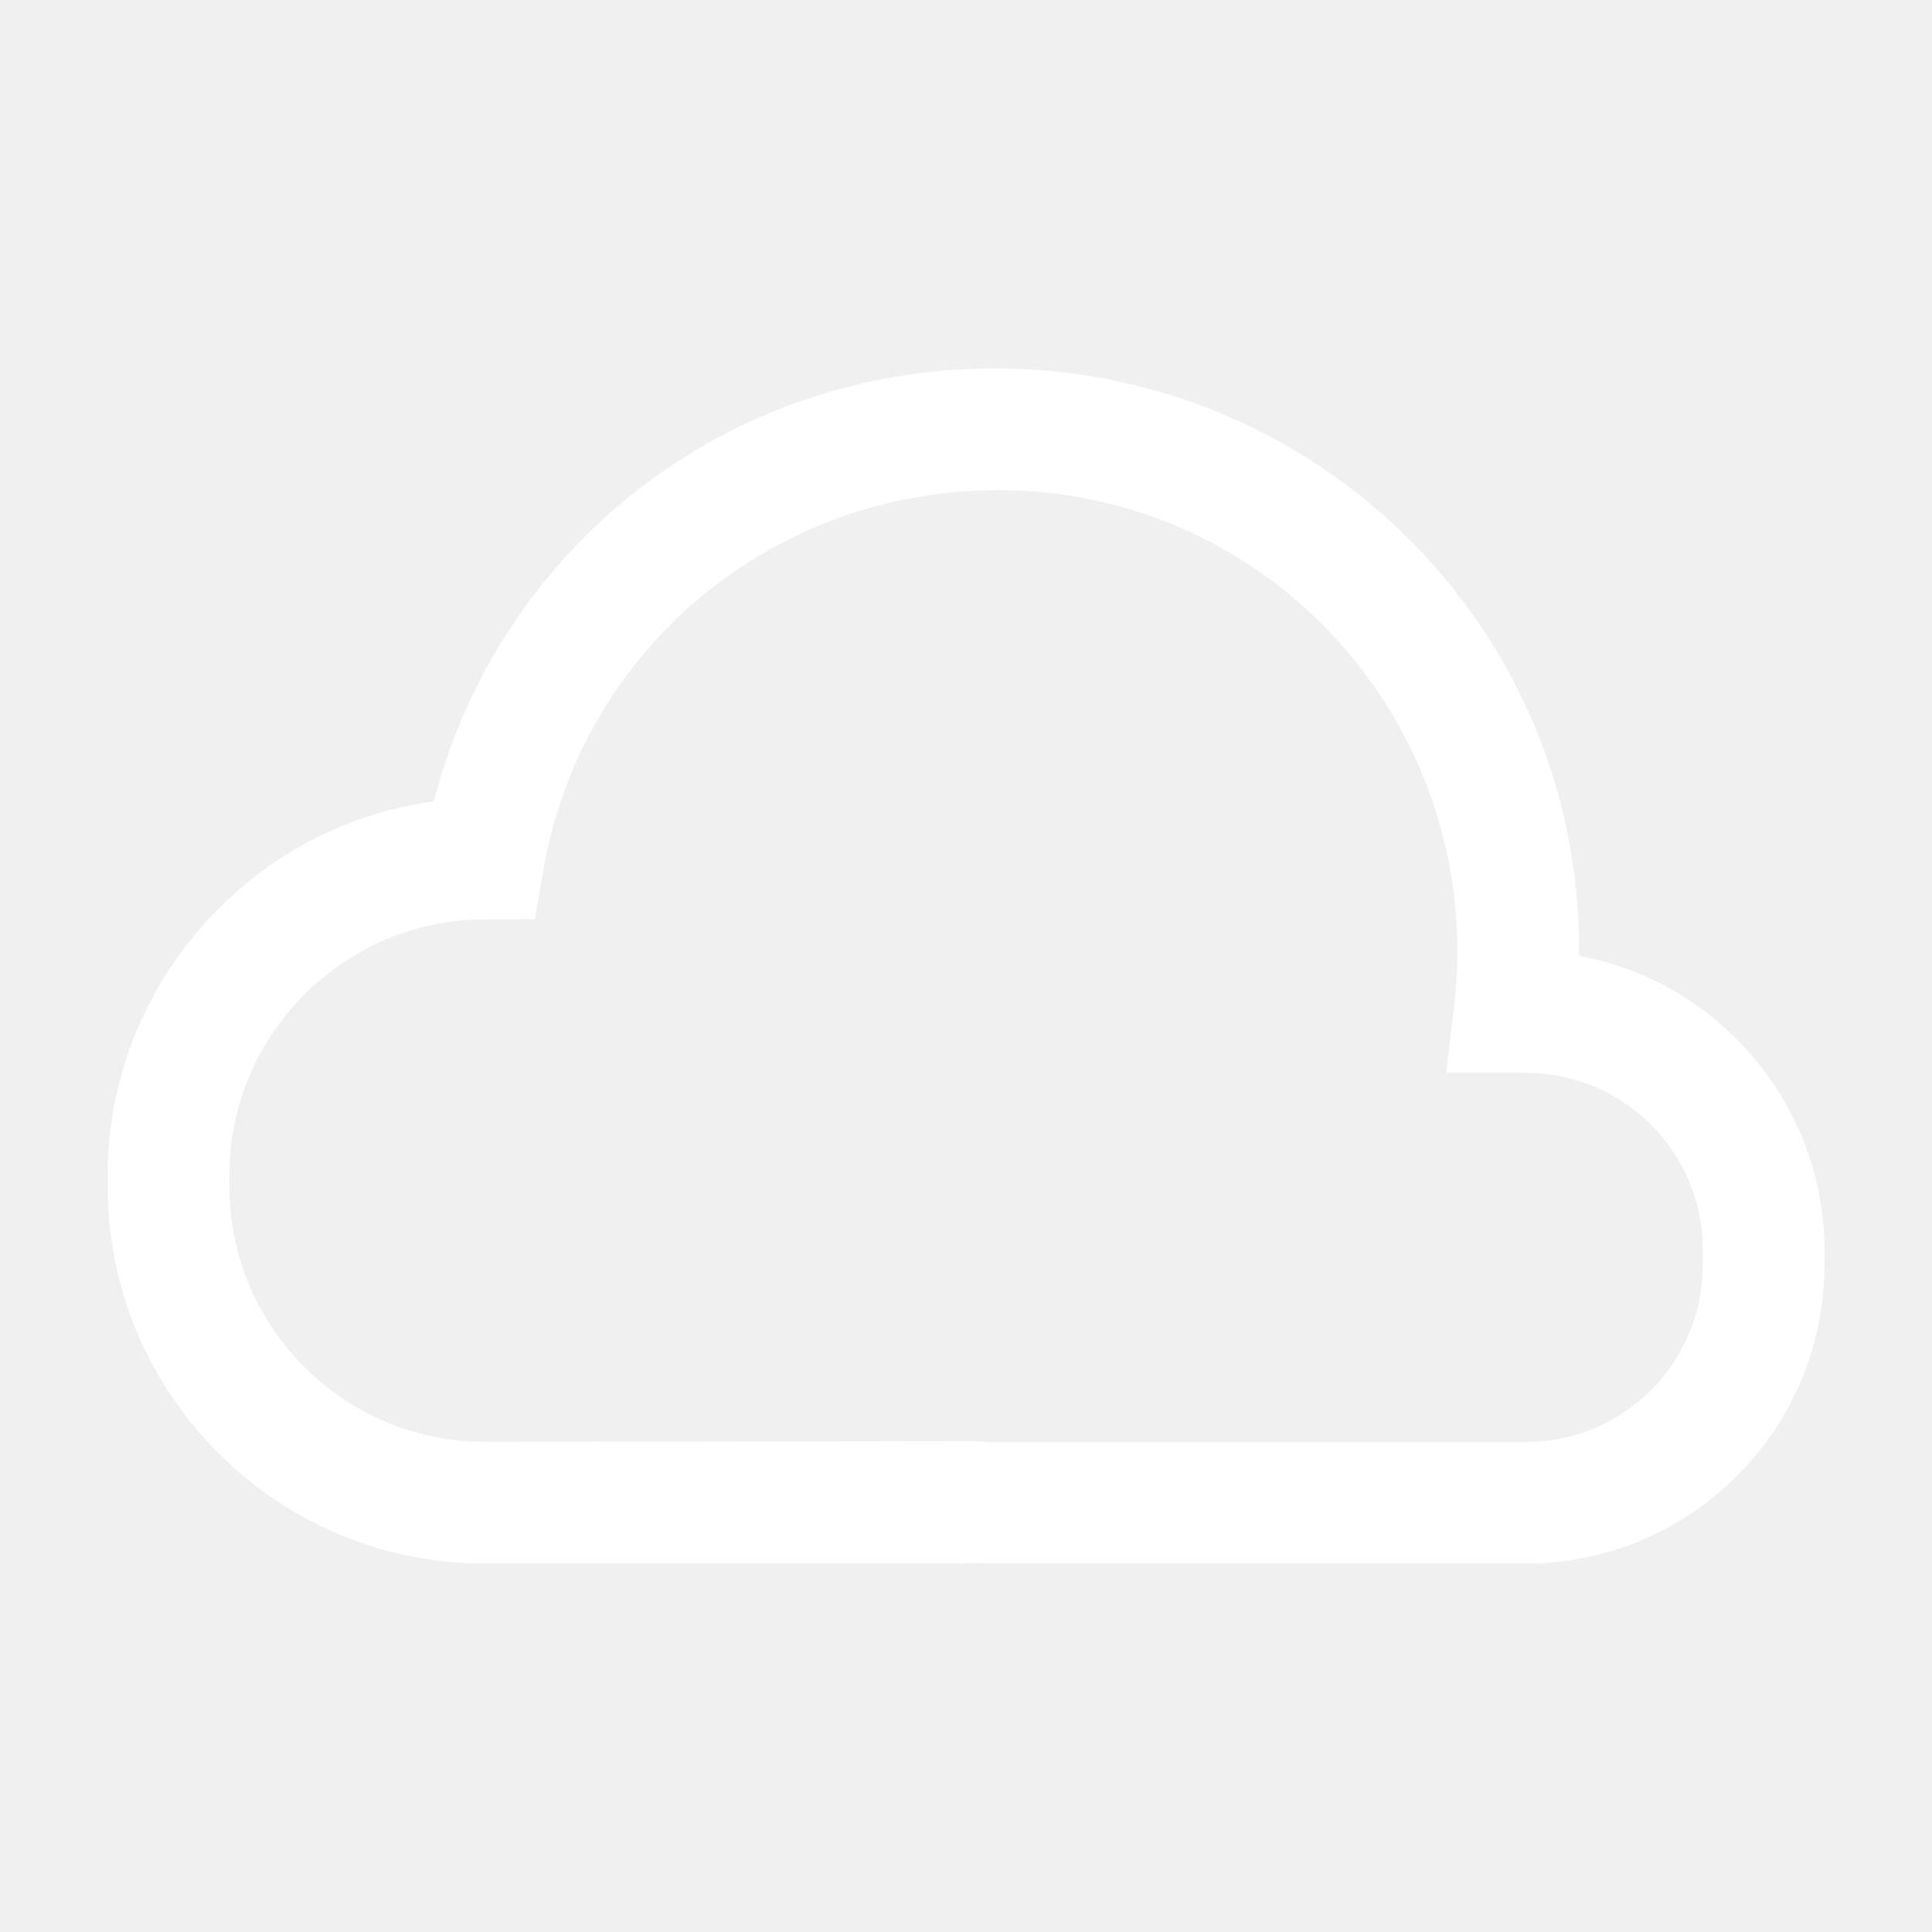
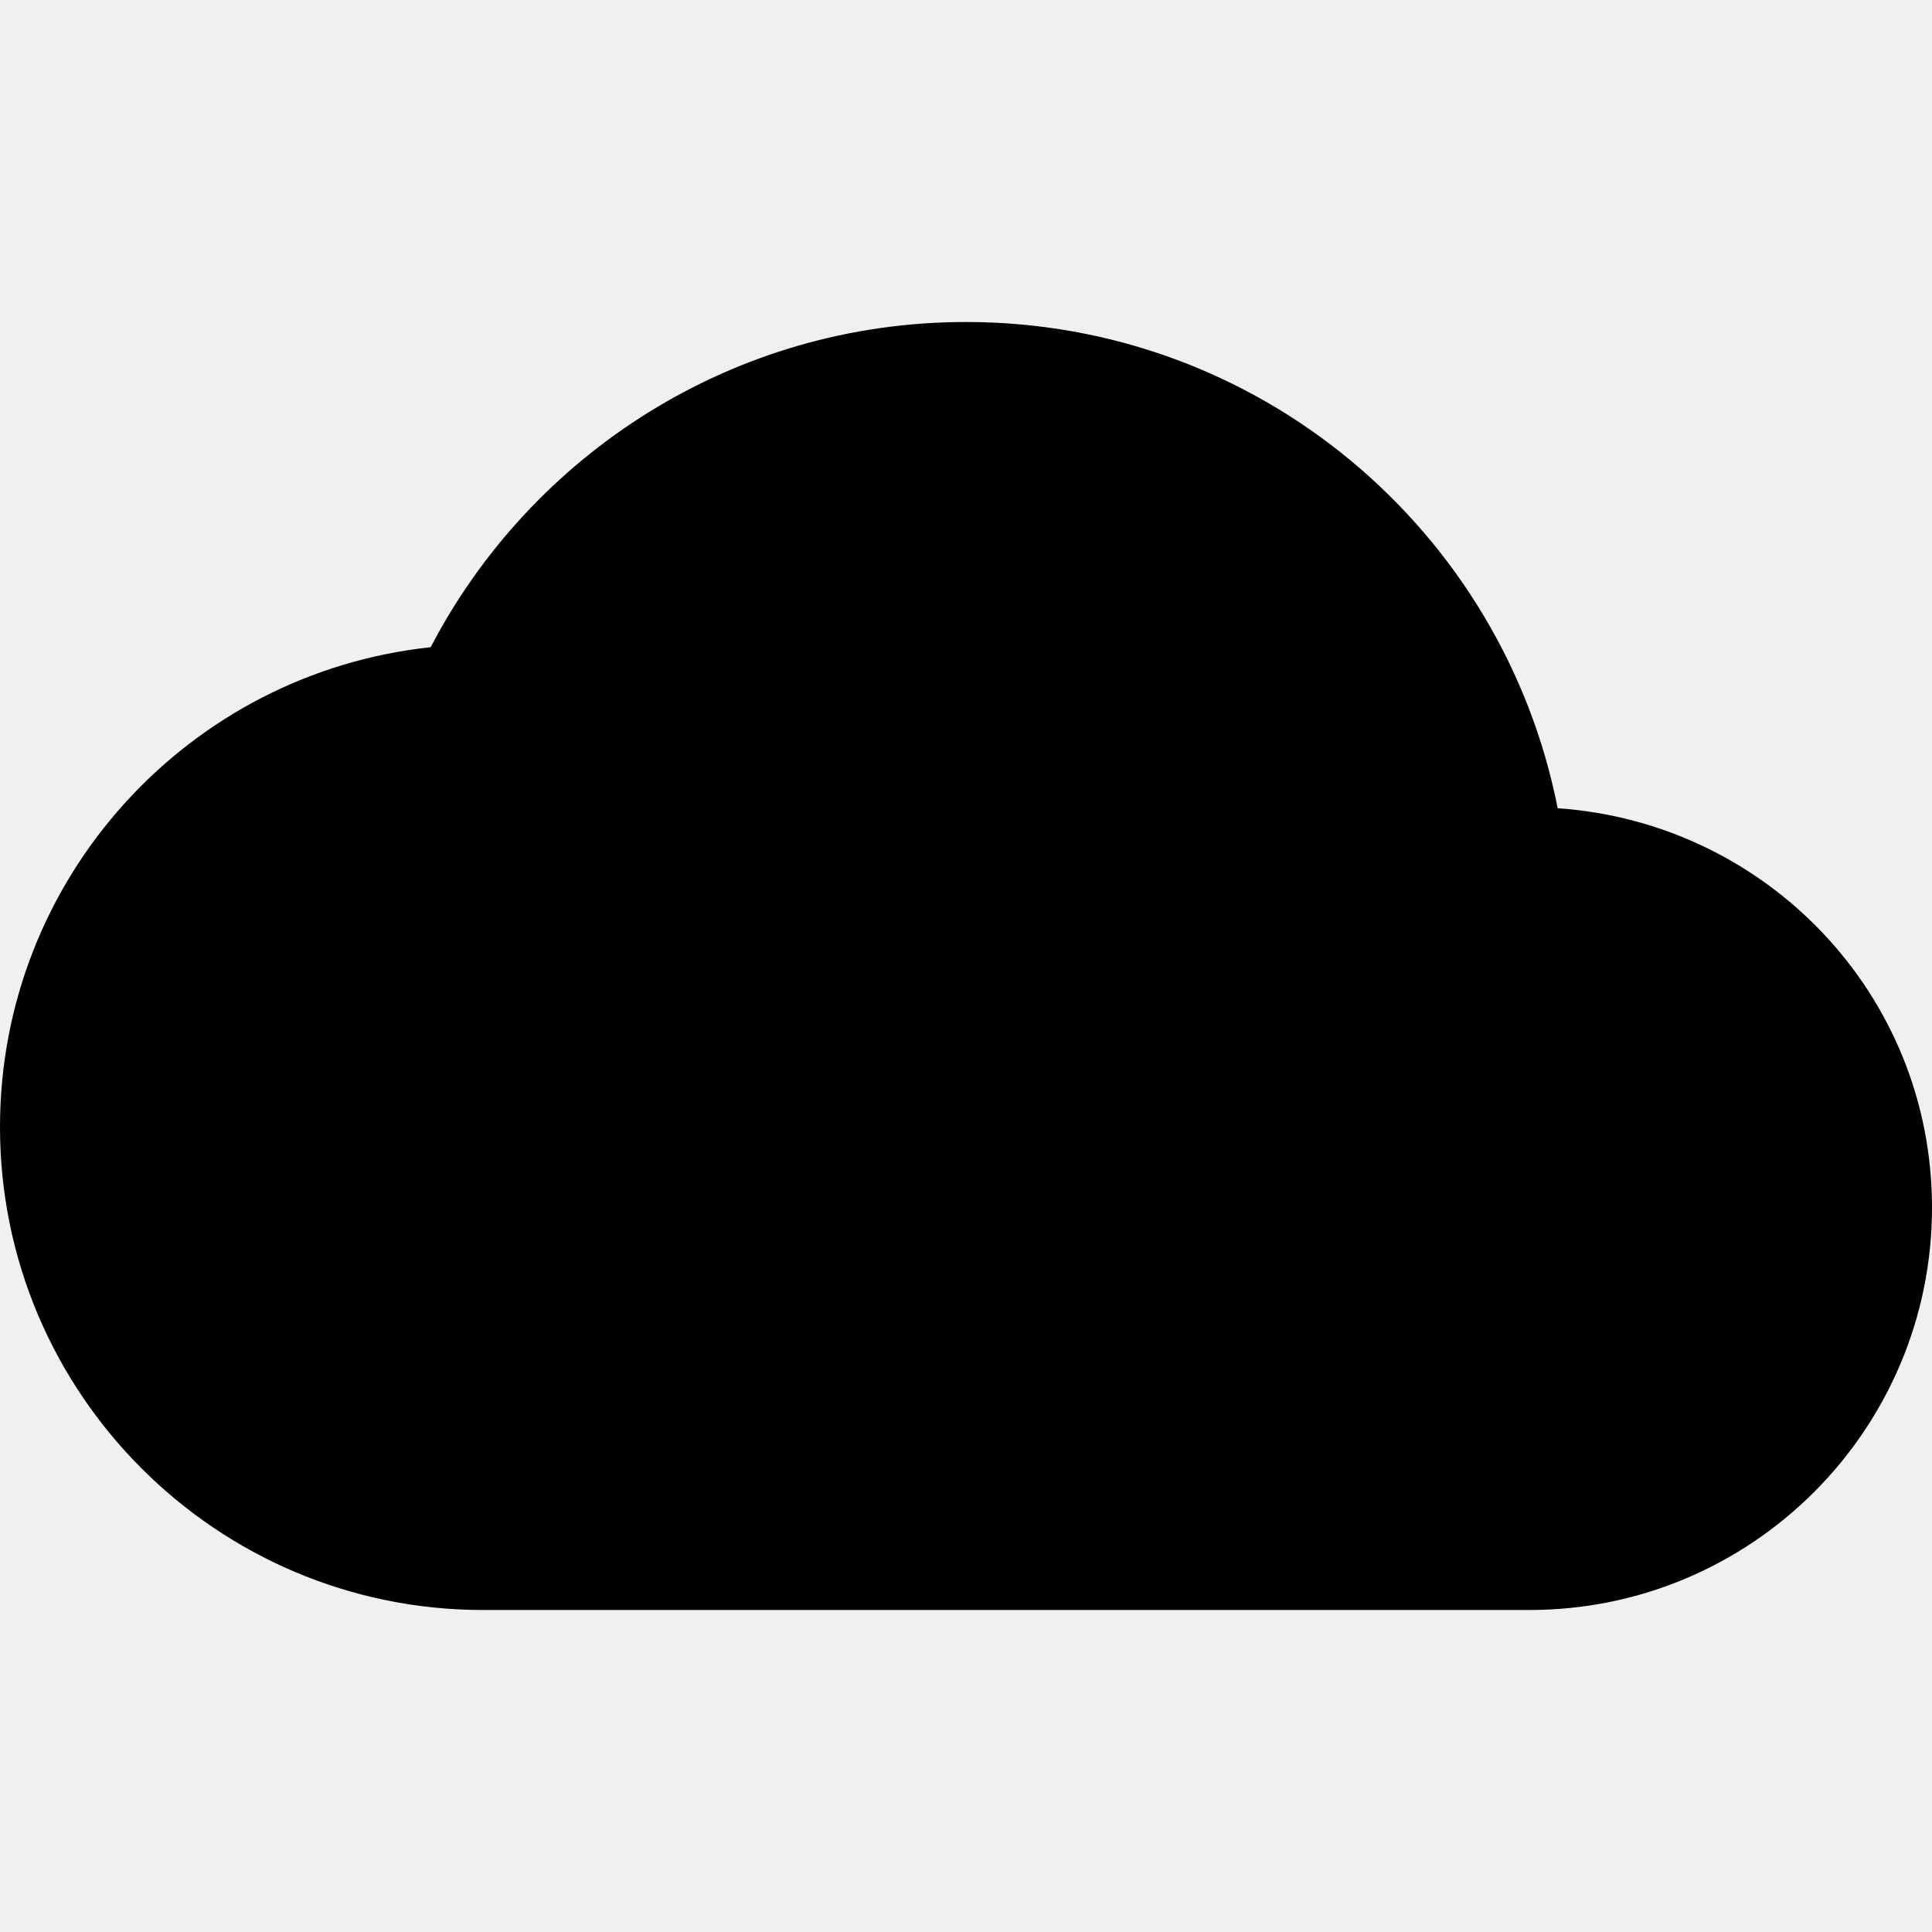
- <svg xmlns="http://www.w3.org/2000/svg" version="1.1" id="Layer_1" x="0px" y="0px" width="16px" height="16px" viewBox="0 0 16 16" style="enable-background:new 0 0 16 16;" xml:space="preserve">
-   <path style="fill:#FFFFFF;" d="M13.077,7.916c0-0.019,0-0.039,0-0.059c0-2.65-2.156-4.806-4.839-4.806  c-2.21,0-4.095,1.465-4.646,3.585C2.064,6.844,0.892,8.169,0.892,9.73v0.096c0,1.723,1.401,3.123,3.124,3.123h3.905  c0.044,0,0.087-0.003,0.143-0.005c0.042,0.003,0.084,0.005,0.127,0.005h4.445c1.363,0,2.473-1.109,2.473-2.473V10.35  C15.108,9.153,14.233,8.127,13.077,7.916z M4.016,11.941c-1.167,0-2.116-0.949-2.116-2.115V9.73c0-1.161,0.945-2.11,2.107-2.116  L4.43,7.613l0.071-0.415C4.82,5.379,6.392,4.059,8.27,4.059c2.096,0,3.8,1.704,3.8,3.83c0,0.135-0.011,0.279-0.027,0.434  l-0.066,0.562h0.66c0.808,0,1.465,0.657,1.465,1.465v0.127c0,0.808-0.657,1.465-1.465,1.465H8.19l-0.118-0.007L4.016,11.941z" />
+ <svg xmlns="http://www.w3.org/2000/svg" width="24" height="24" viewBox="0 0 24 24">
+   <path d="M19.35 10.04C18.67 6.59 15.64 4 12 4 9.11 4 6.6 5.64 5.35 8.04 2.34 8.36 0 10.91 0 14c0 3.31 2.69 6 6 6h13c2.76 0 5-2.24 5-5 0-2.64-2.05-4.78-4.65-4.96z" />
</svg>
